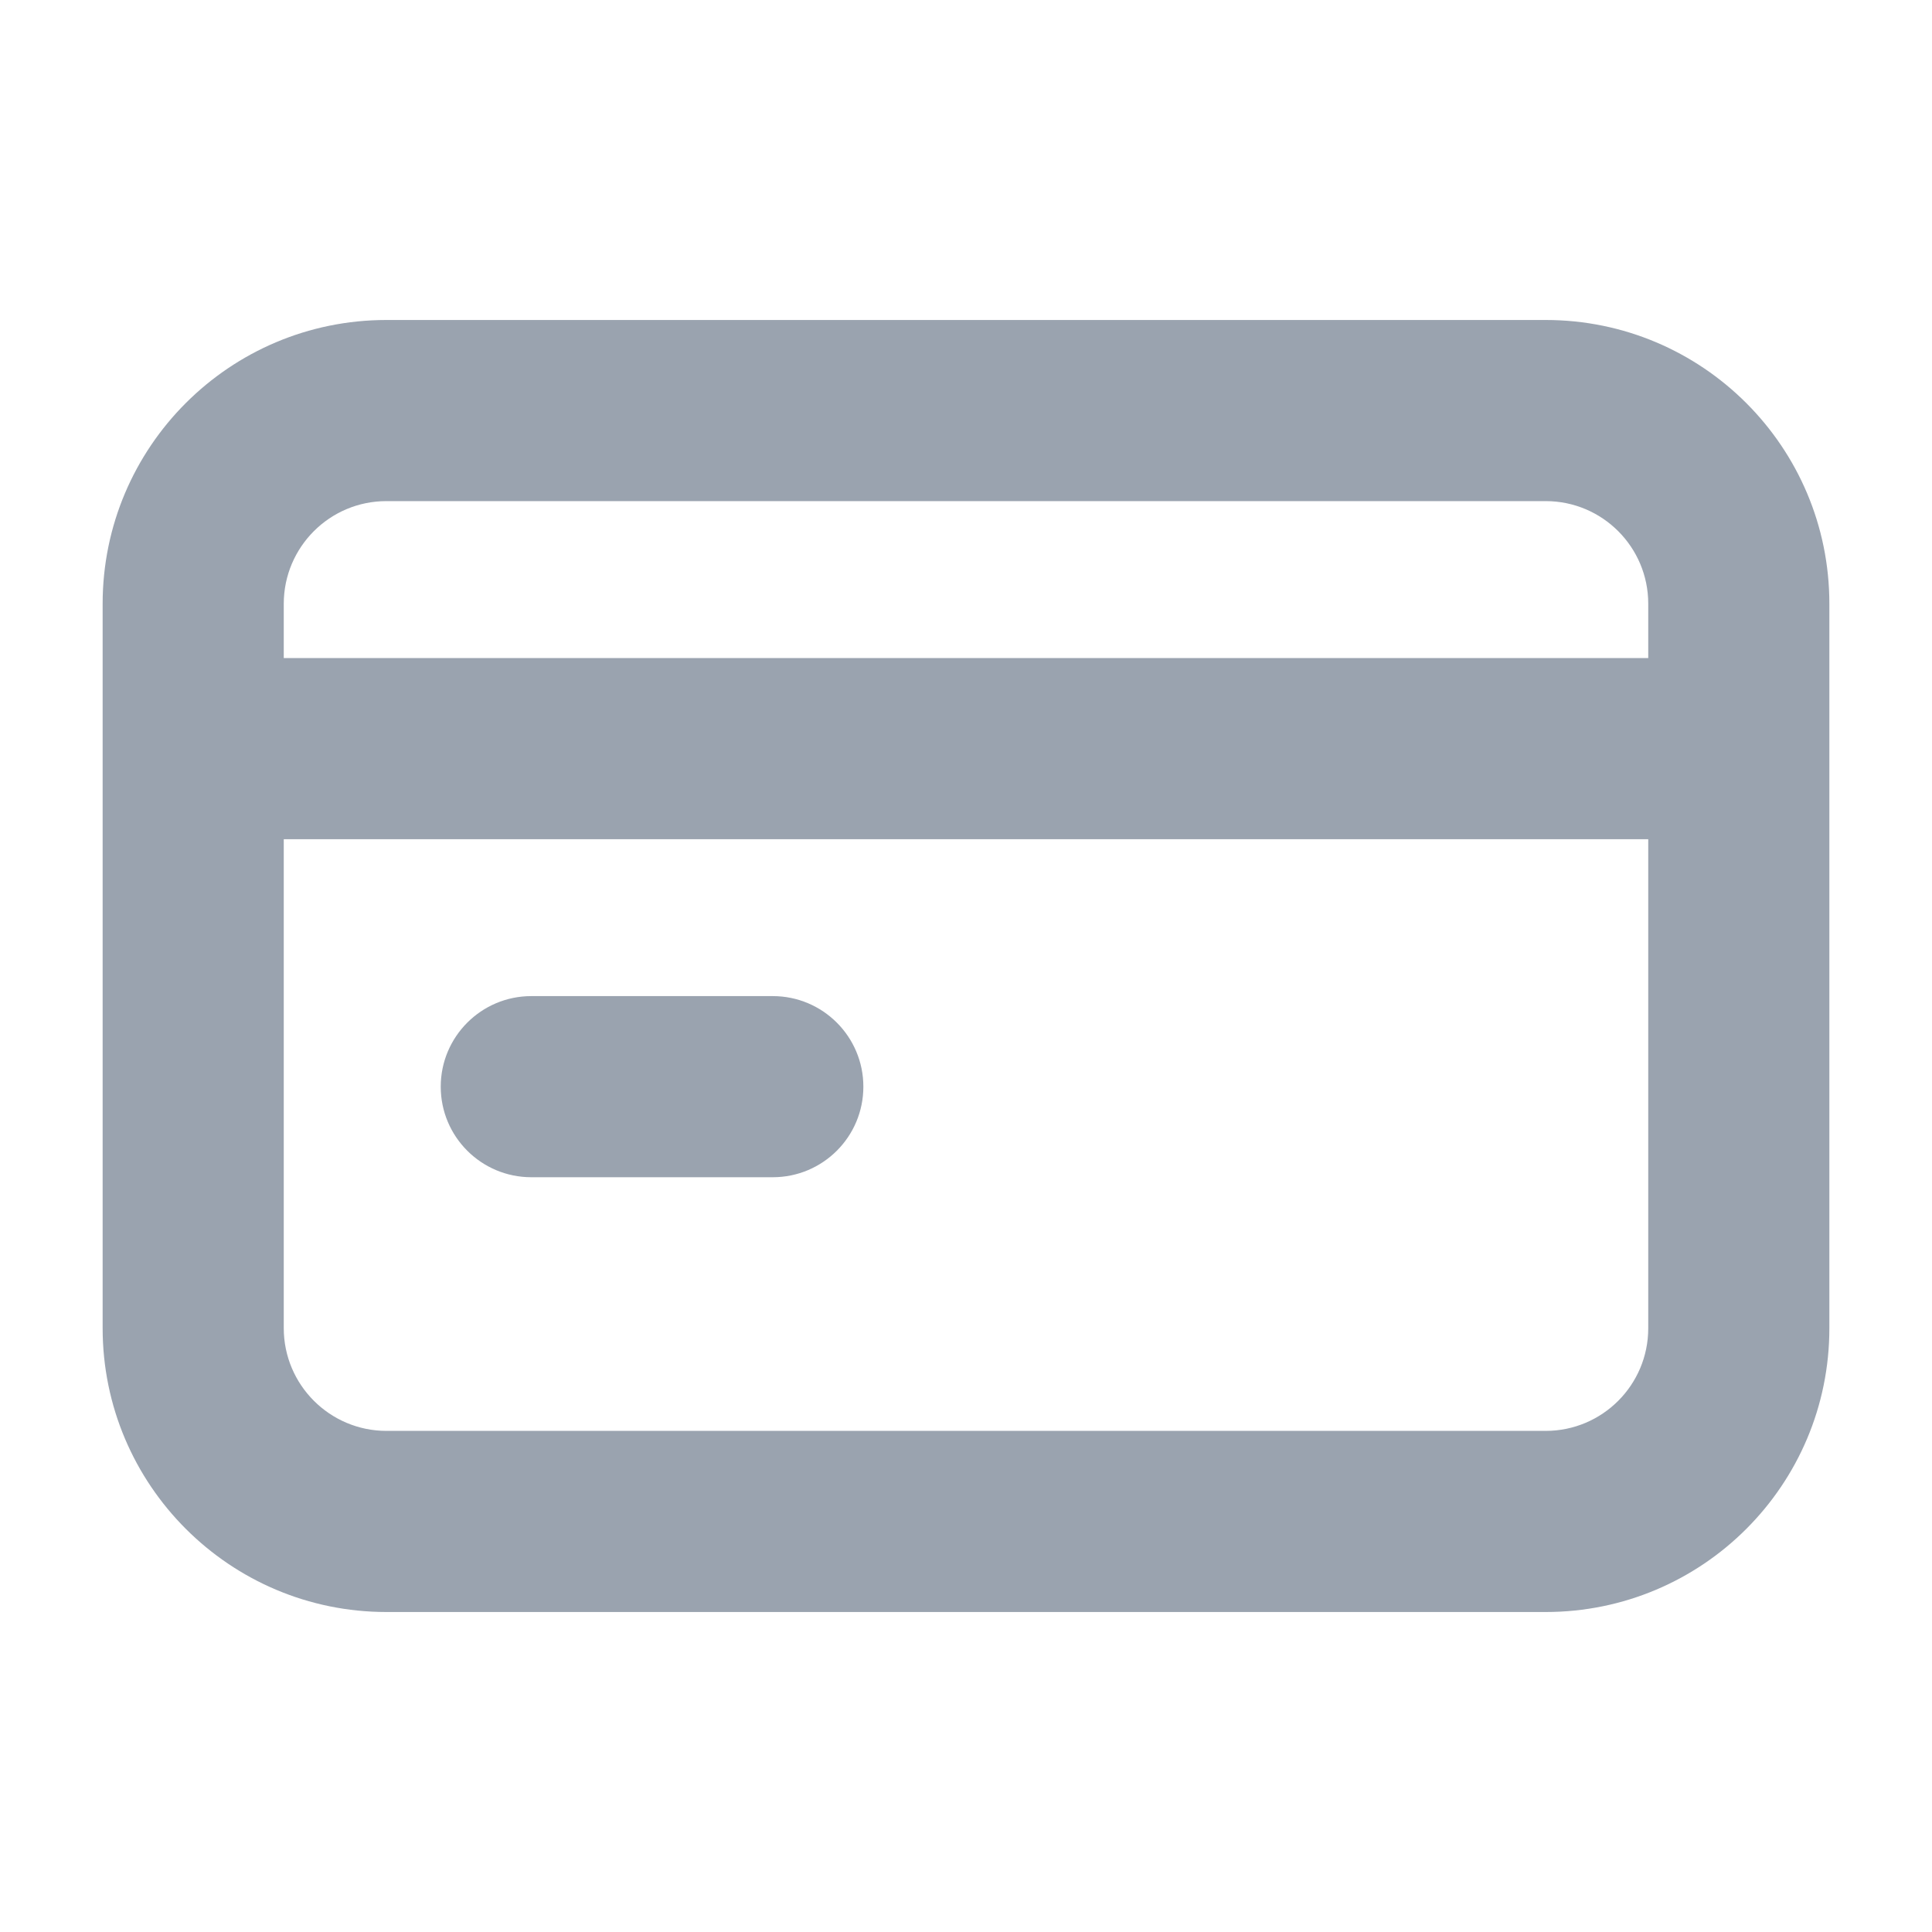
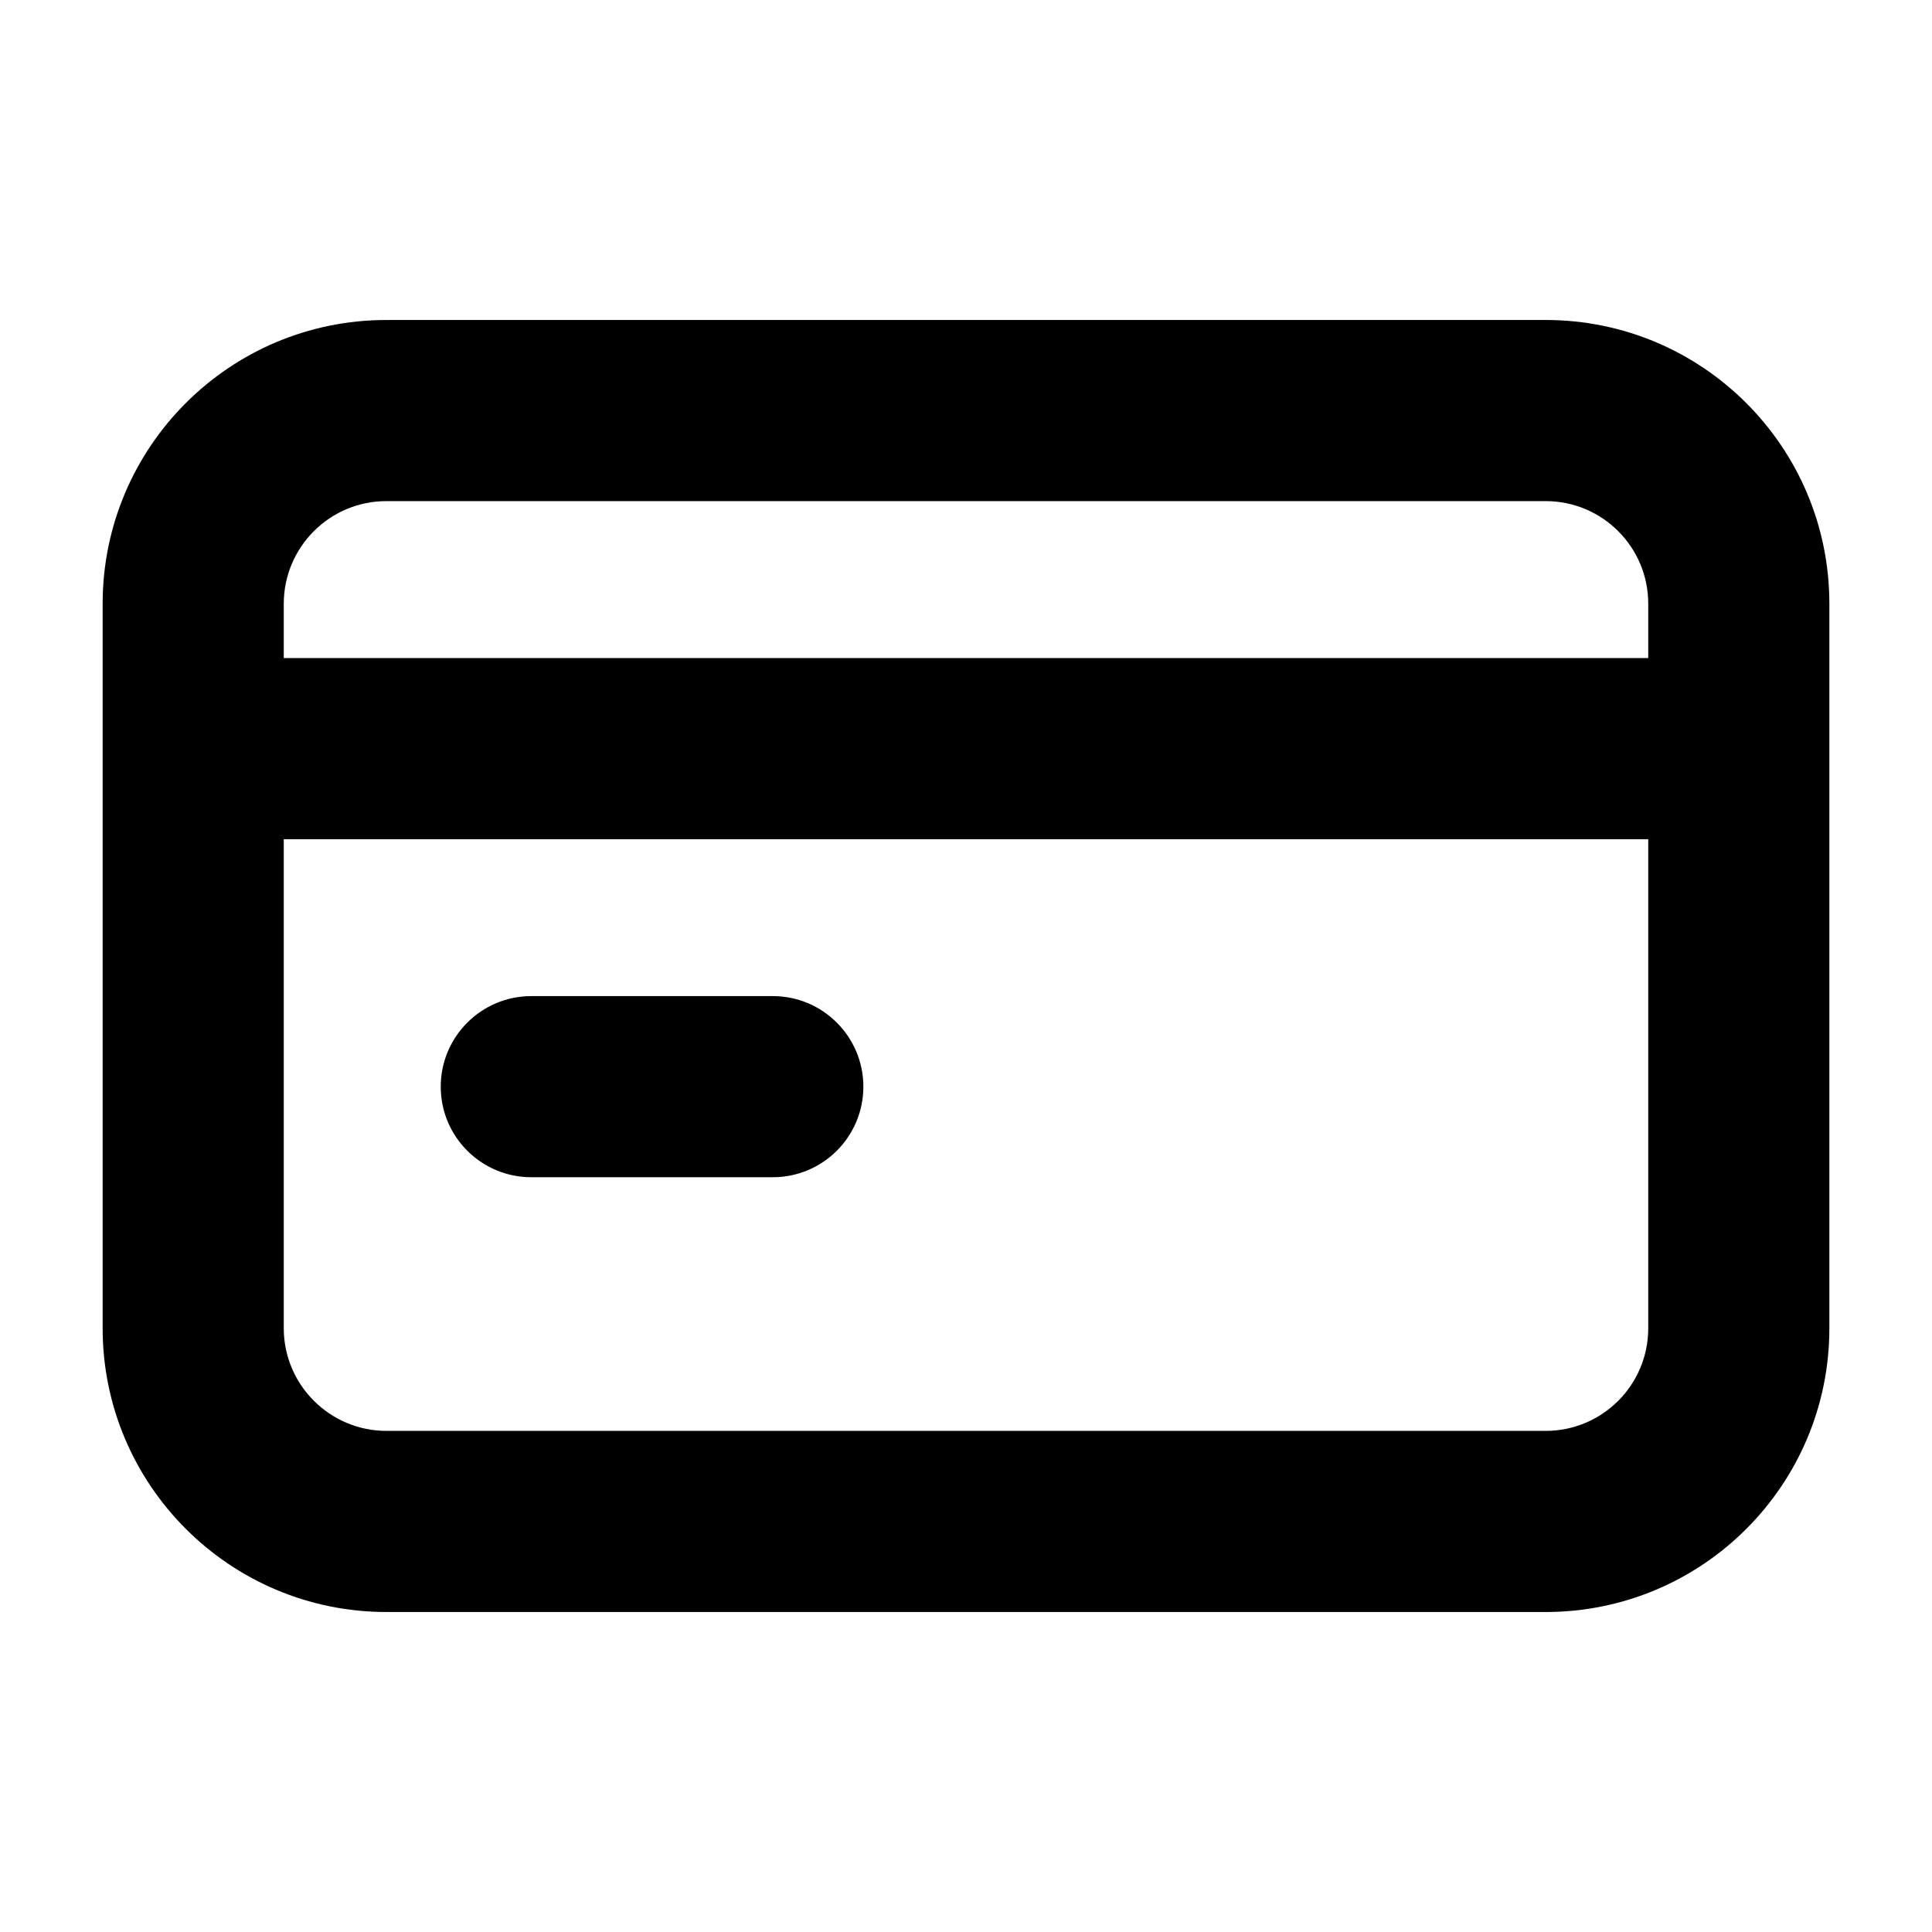
<svg xmlns="http://www.w3.org/2000/svg" width="100%" height="100%" viewBox="0 0 24 24" fill="none">
-   <path d="M20.475 7.499C20.475 6.796 19.905 6.225 19.201 6.225H4.8C4.096 6.225 3.526 6.796 3.525 7.499V8.175H20.475V7.499ZM9.6 12.374C10.221 12.374 10.725 12.878 10.725 13.499C10.725 14.121 10.221 14.624 9.6 14.624H6.6C5.979 14.624 5.475 14.121 5.475 13.499C5.475 12.878 5.979 12.374 6.6 12.374H9.6ZM3.525 16.499C3.525 17.203 4.097 17.775 4.801 17.775H19.201C19.905 17.775 20.475 17.204 20.475 16.501V10.425H3.525V16.499ZM22.725 16.501C22.725 18.448 21.147 20.025 19.201 20.025H4.801C2.855 20.025 1.275 18.446 1.275 16.499V7.499C1.276 5.553 2.853 3.975 4.8 3.975H19.201C21.147 3.975 22.725 5.552 22.725 7.499V16.501Z" fill="#9AA3AF" />
+   <path d="M20.475 7.499C20.475 6.796 19.905 6.225 19.201 6.225H4.8C4.096 6.225 3.526 6.796 3.525 7.499V8.175H20.475V7.499ZM9.6 12.374C10.221 12.374 10.725 12.878 10.725 13.499C10.725 14.121 10.221 14.624 9.6 14.624H6.6C5.979 14.624 5.475 14.121 5.475 13.499C5.475 12.878 5.979 12.374 6.6 12.374H9.6ZM3.525 16.499C3.525 17.203 4.097 17.775 4.801 17.775H19.201C19.905 17.775 20.475 17.204 20.475 16.501V10.425H3.525V16.499ZM22.725 16.501C22.725 18.448 21.147 20.025 19.201 20.025H4.801C2.855 20.025 1.275 18.446 1.275 16.499V7.499C1.276 5.553 2.853 3.975 4.8 3.975H19.201C21.147 3.975 22.725 5.552 22.725 7.499V16.501Z" fill="currentColor" />
</svg>
